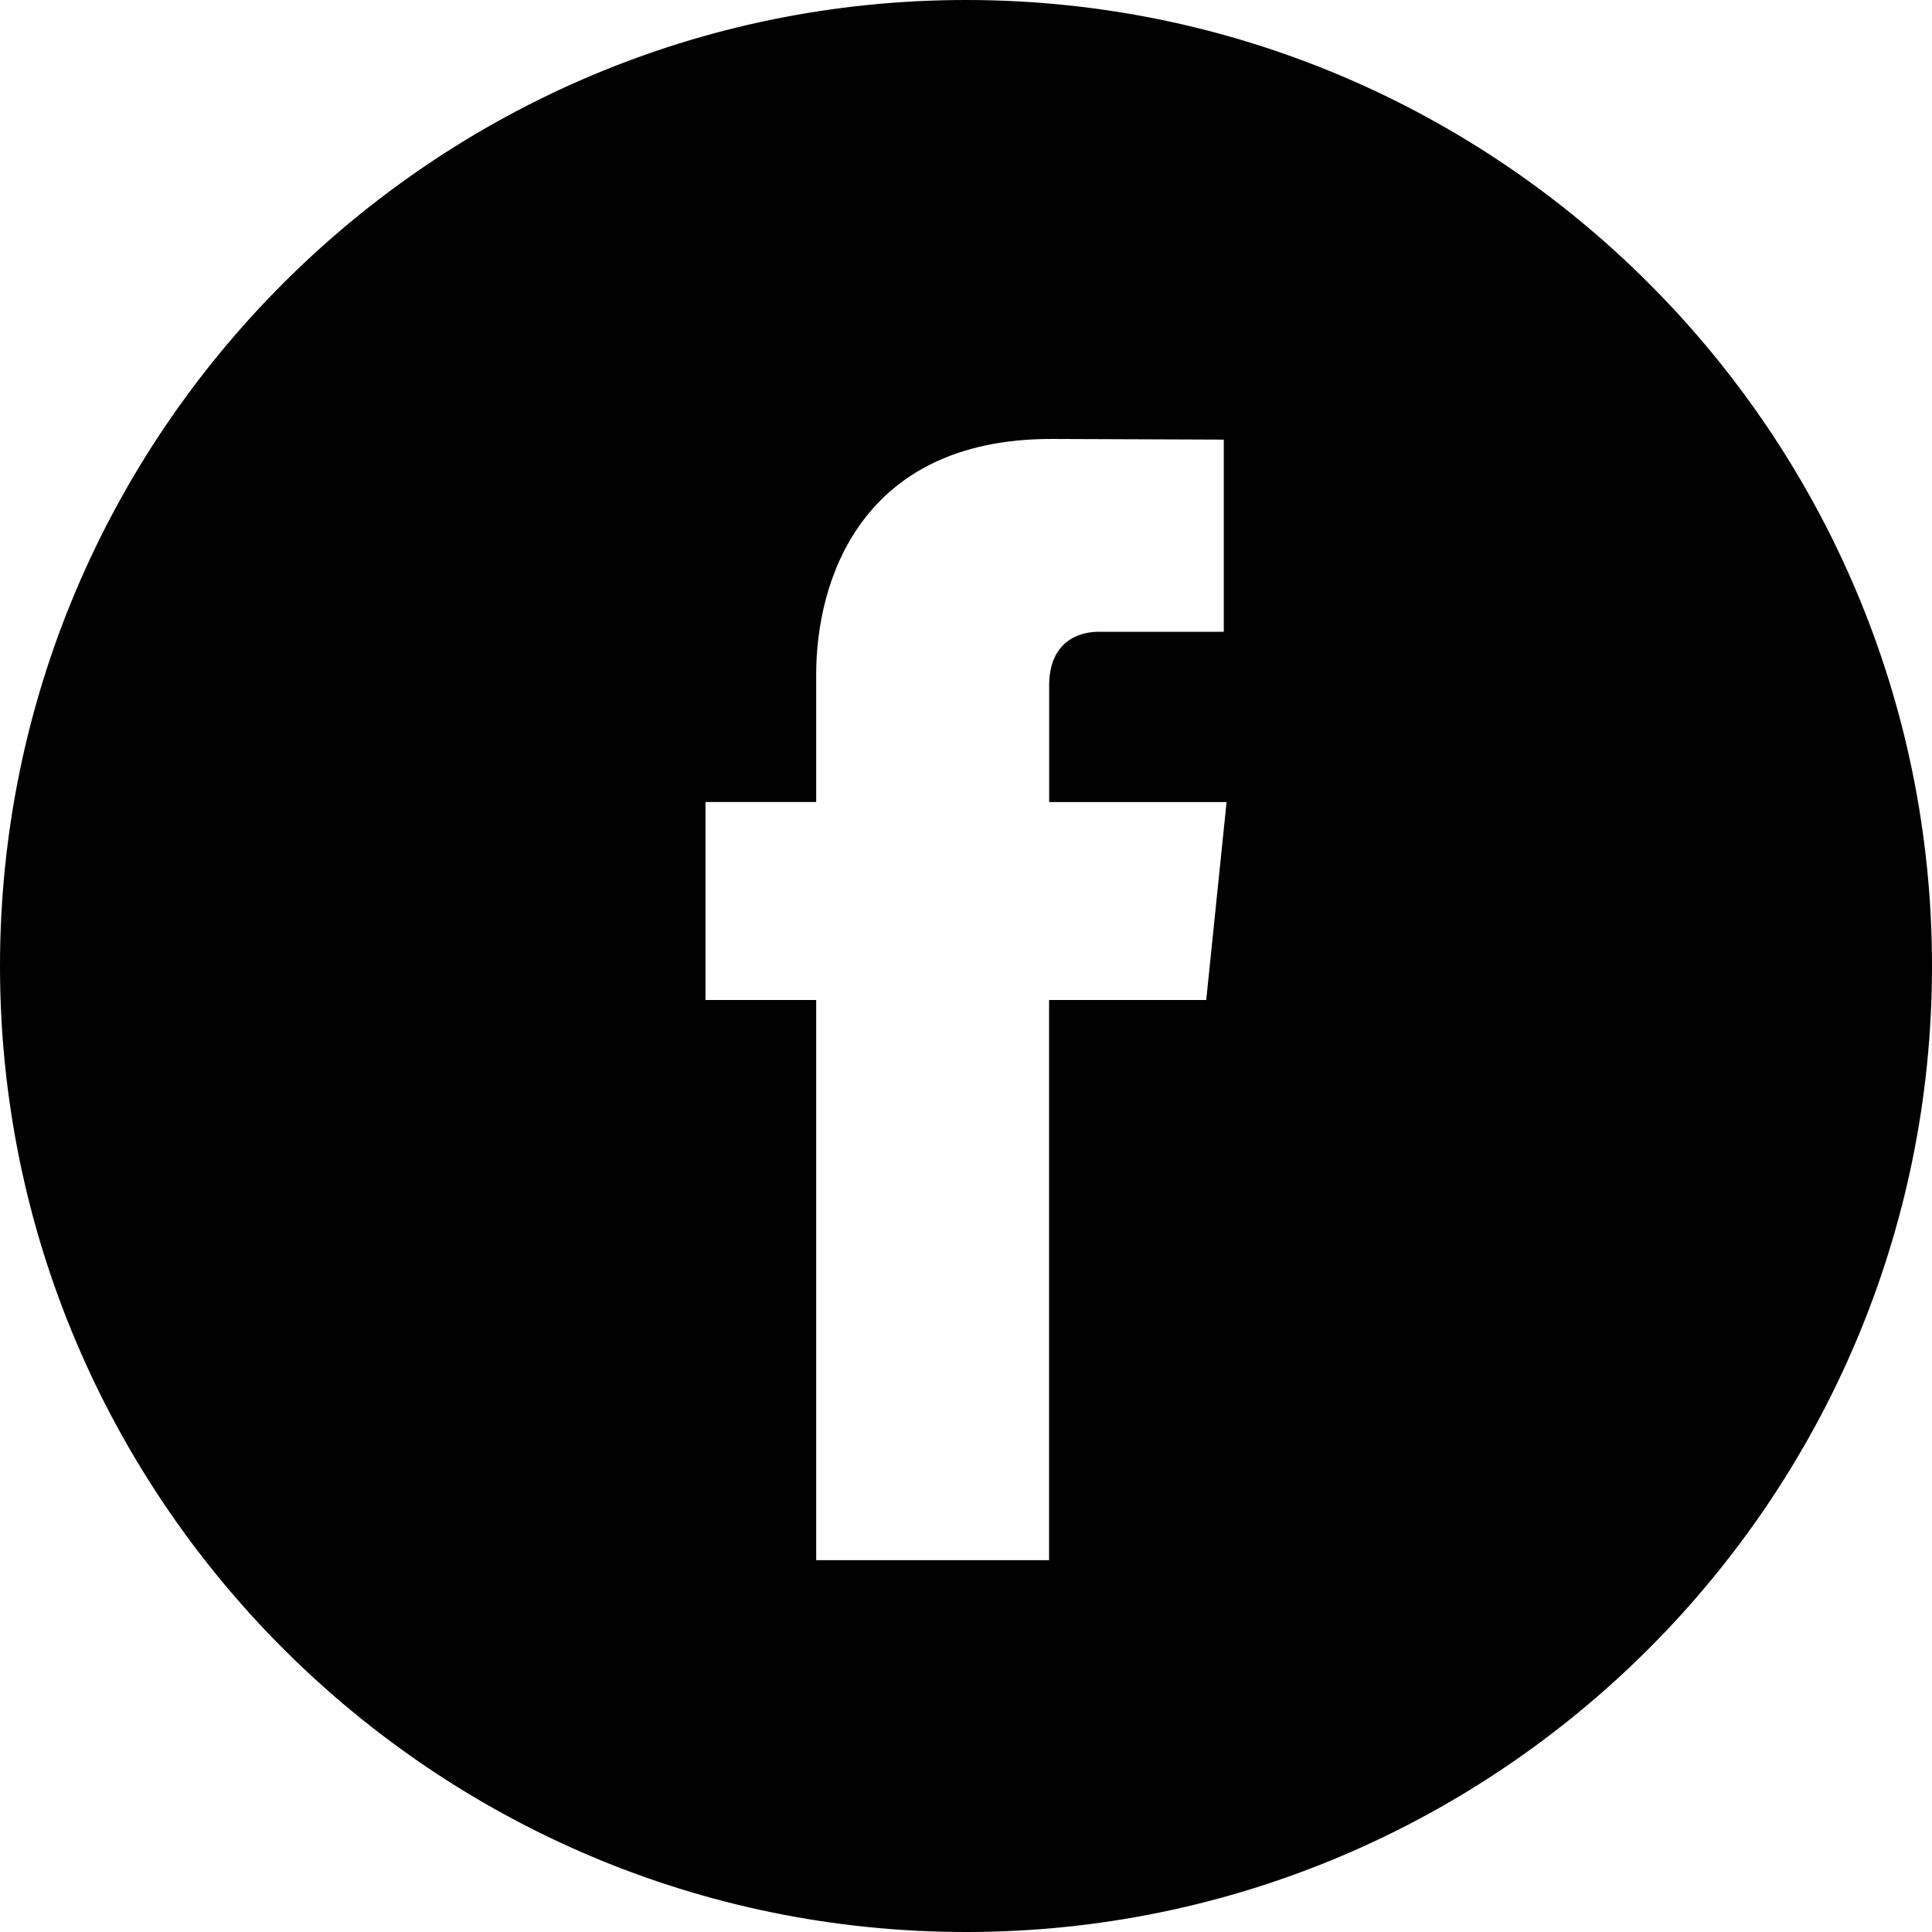
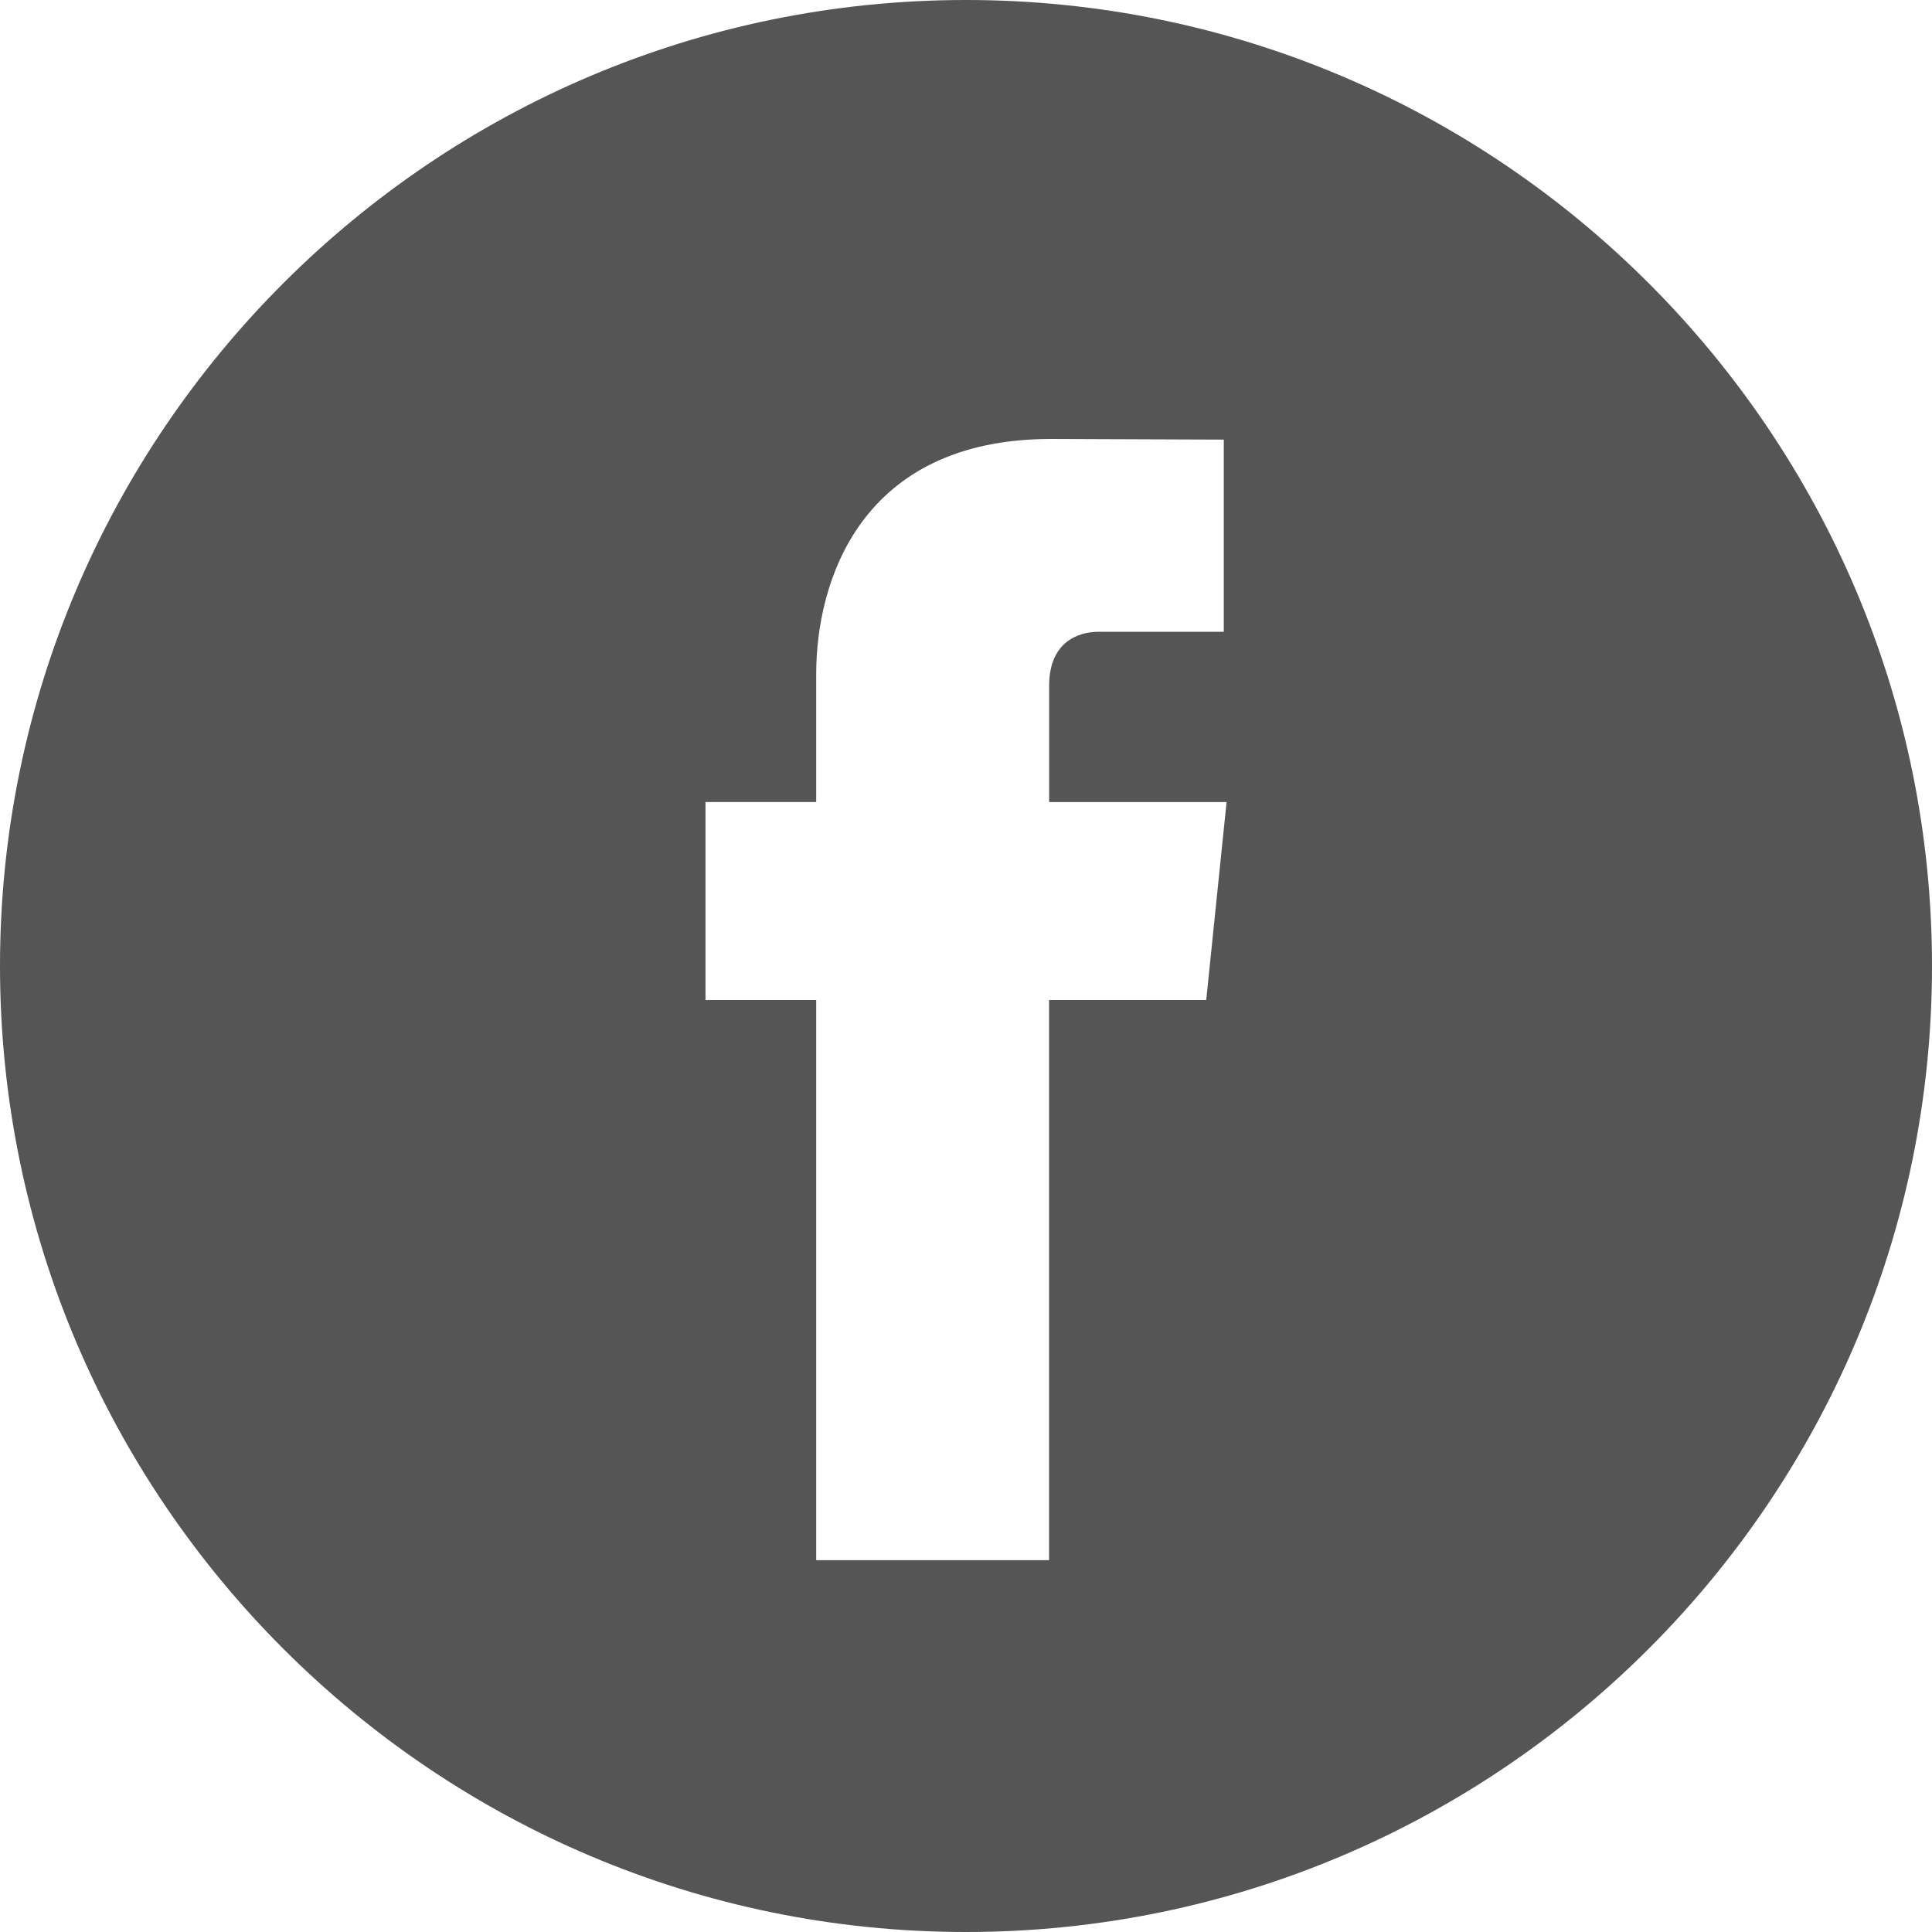
- <svg xmlns="http://www.w3.org/2000/svg" version="1.1" id="Capa_1" x="0px" y="0px" width="45px" height="45px" viewBox="0 0 49.652 49.652" style="enable-background:new 0 0 49.652 49.652;" xml:space="preserve">
+ <svg xmlns="http://www.w3.org/2000/svg" version="1.1" id="Capa_1" x="0px" y="0px" width="45px" height="45px" viewBox="0 0 49.652 49.652" style="enable-background:new 0 0 49.652 49.652;" xml:space="preserve" class="">
  <g>
    <g>
-       <path d="M24.826,0C11.137,0,0,11.137,0,24.826c0,13.688,11.137,24.826,24.826,24.826c13.688,0,24.826-11.138,24.826-24.826    C49.652,11.137,38.516,0,24.826,0z M31,25.7h-4.039c0,6.453,0,14.396,0,14.396h-5.985c0,0,0-7.866,0-14.396h-2.845v-5.088h2.845    v-3.291c0-2.357,1.12-6.04,6.04-6.04l4.435,0.017v4.939c0,0-2.695,0-3.219,0c-0.524,0-1.269,0.262-1.269,1.386v2.99h4.56L31,25.7z    " />
+       <g>
+         <path d="M24.826,0C11.137,0,0,11.137,0,24.826c0,13.688,11.137,24.826,24.826,24.826c13.688,0,24.826-11.138,24.826-24.826    C49.652,11.137,38.516,0,24.826,0z M31,25.7h-4.039c0,6.453,0,14.396,0,14.396h-5.985c0,0,0-7.866,0-14.396h-2.845v-5.088h2.845    v-3.291c0-2.357,1.12-6.04,6.04-6.04l4.435,0.017v4.939c0,0-2.695,0-3.219,0c-0.524,0-1.269,0.262-1.269,1.386v2.99h4.56L31,25.7z    " data-original="#000000" class="active-path" data-old_color="#000000" fill="#555555" />
+       </g>
    </g>
  </g>
-   <g>
- </g>
-   <g>
- </g>
-   <g>
- </g>
-   <g>
- </g>
-   <g>
- </g>
-   <g>
- </g>
-   <g>
- </g>
-   <g>
- </g>
-   <g>
- </g>
-   <g>
- </g>
-   <g>
- </g>
-   <g>
- </g>
-   <g>
- </g>
-   <g>
- </g>
-   <g>
- </g>
</svg>
